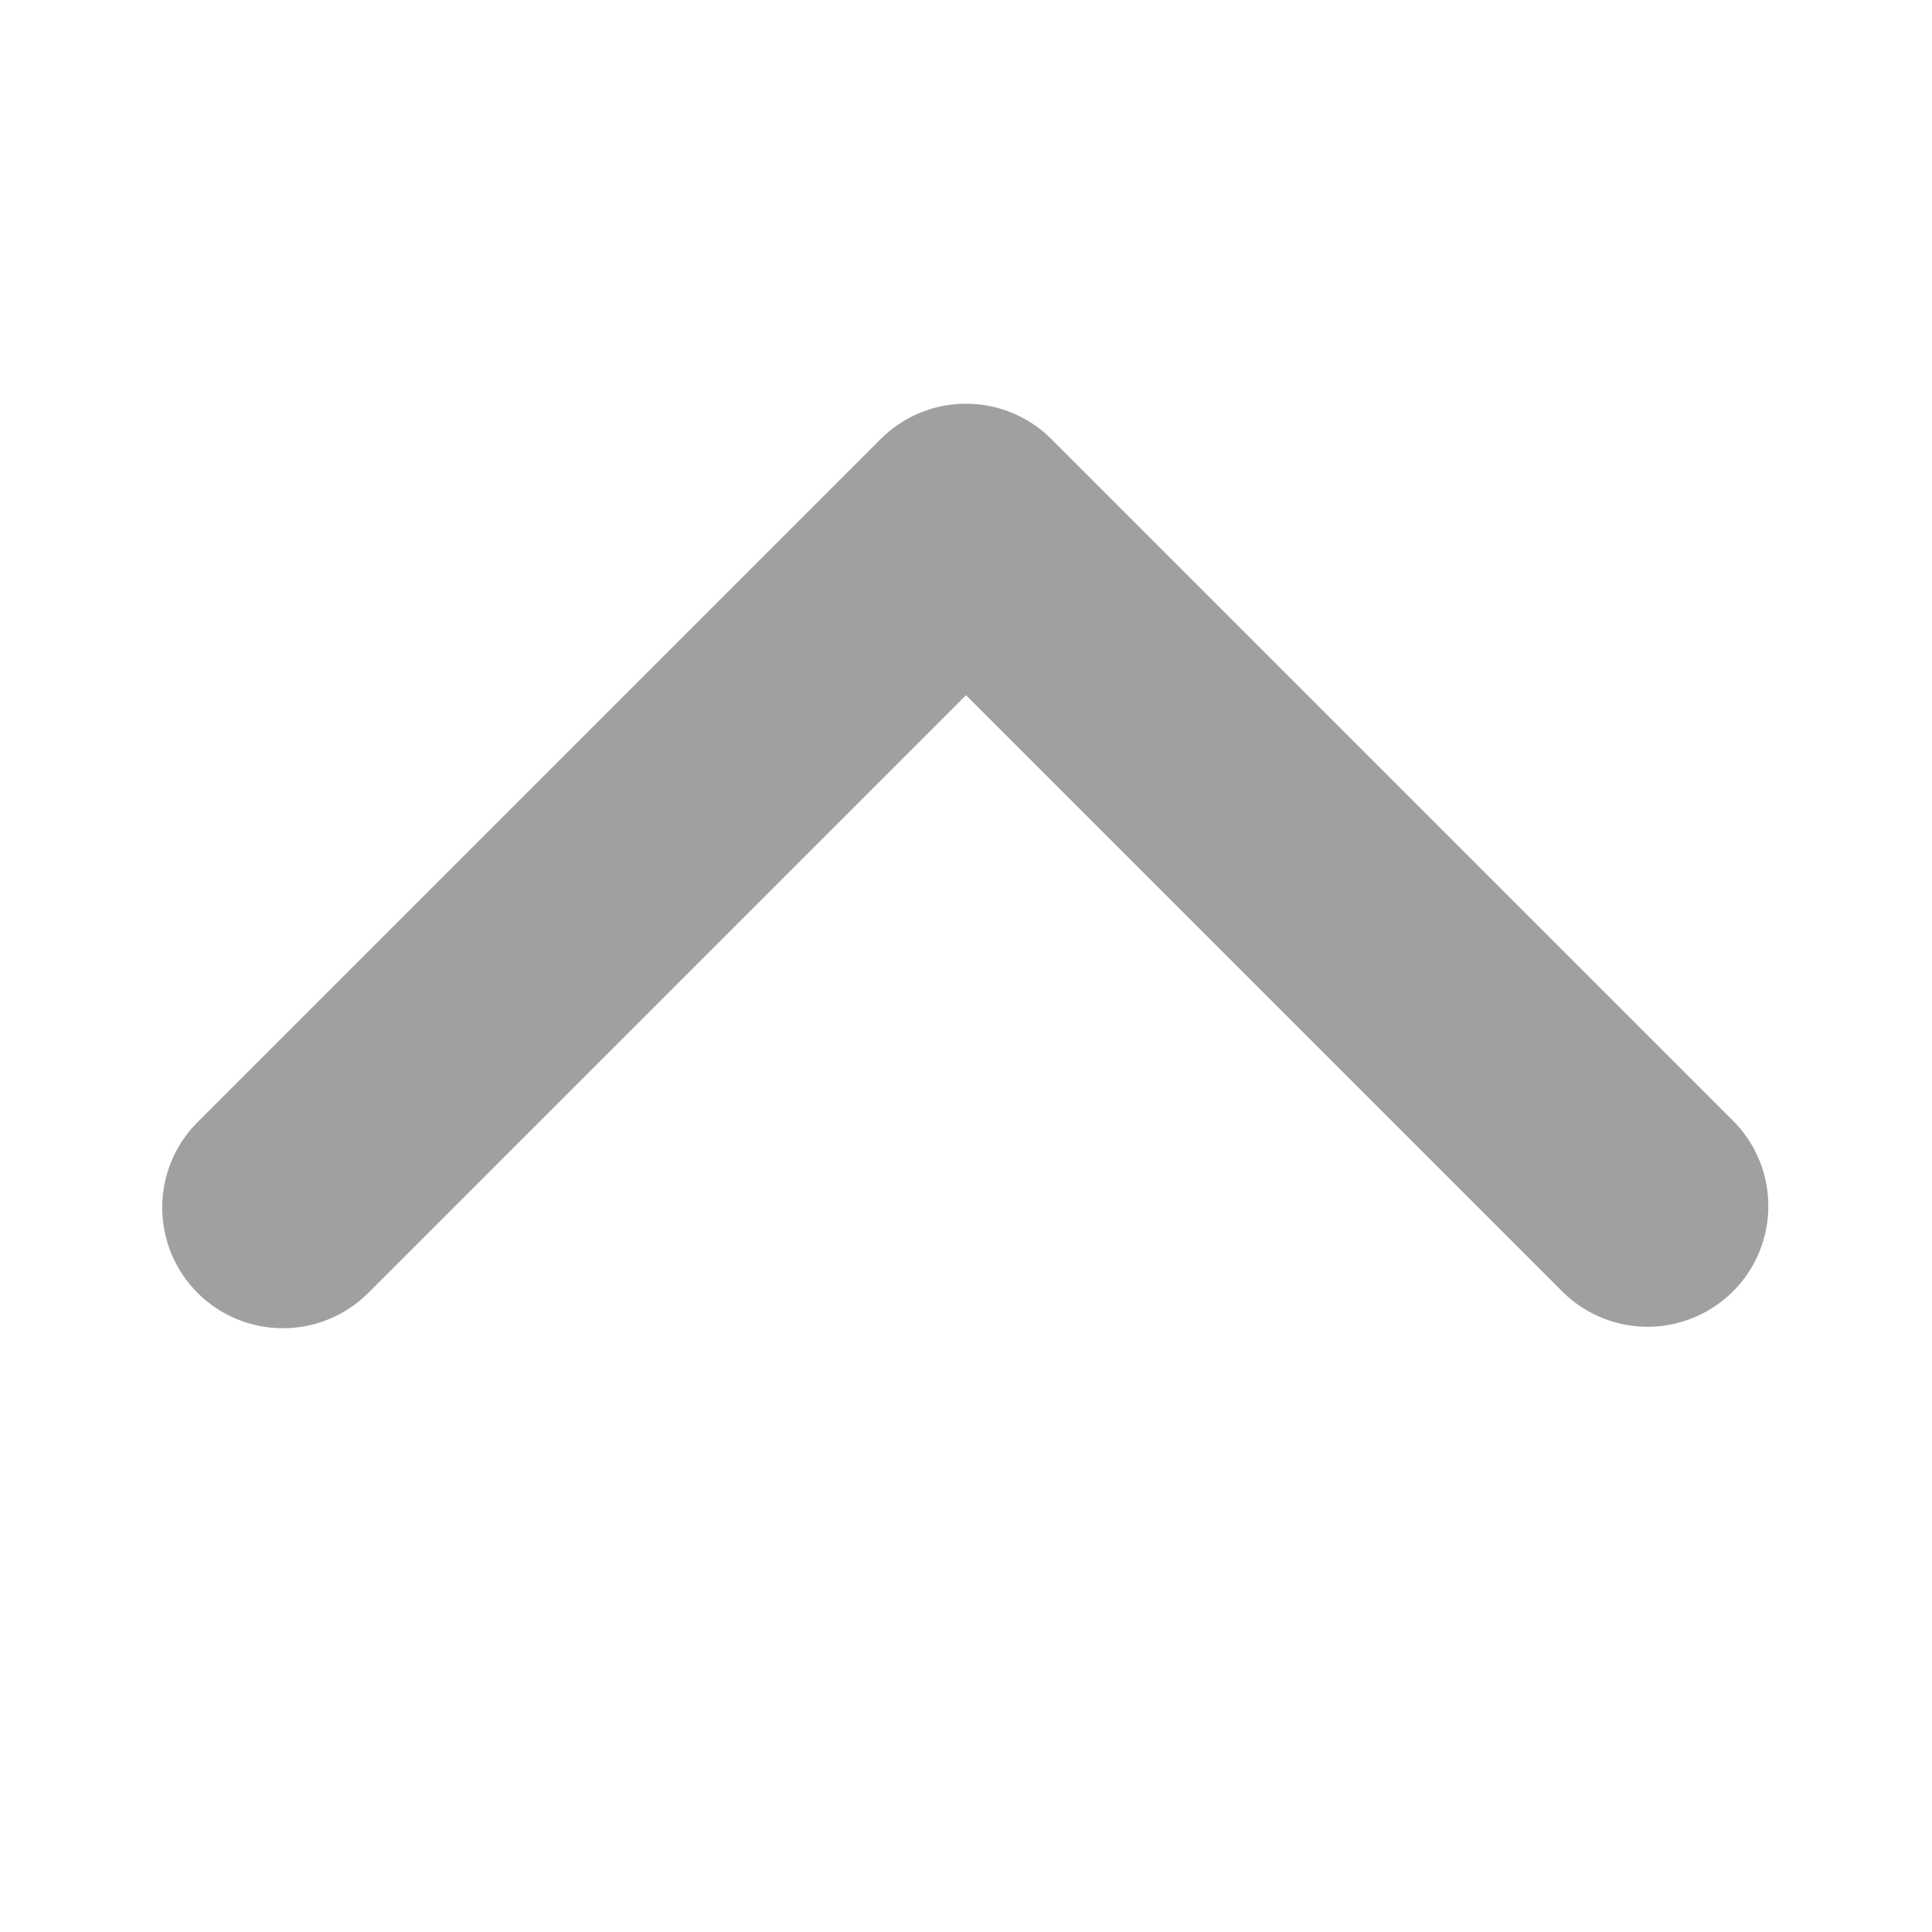
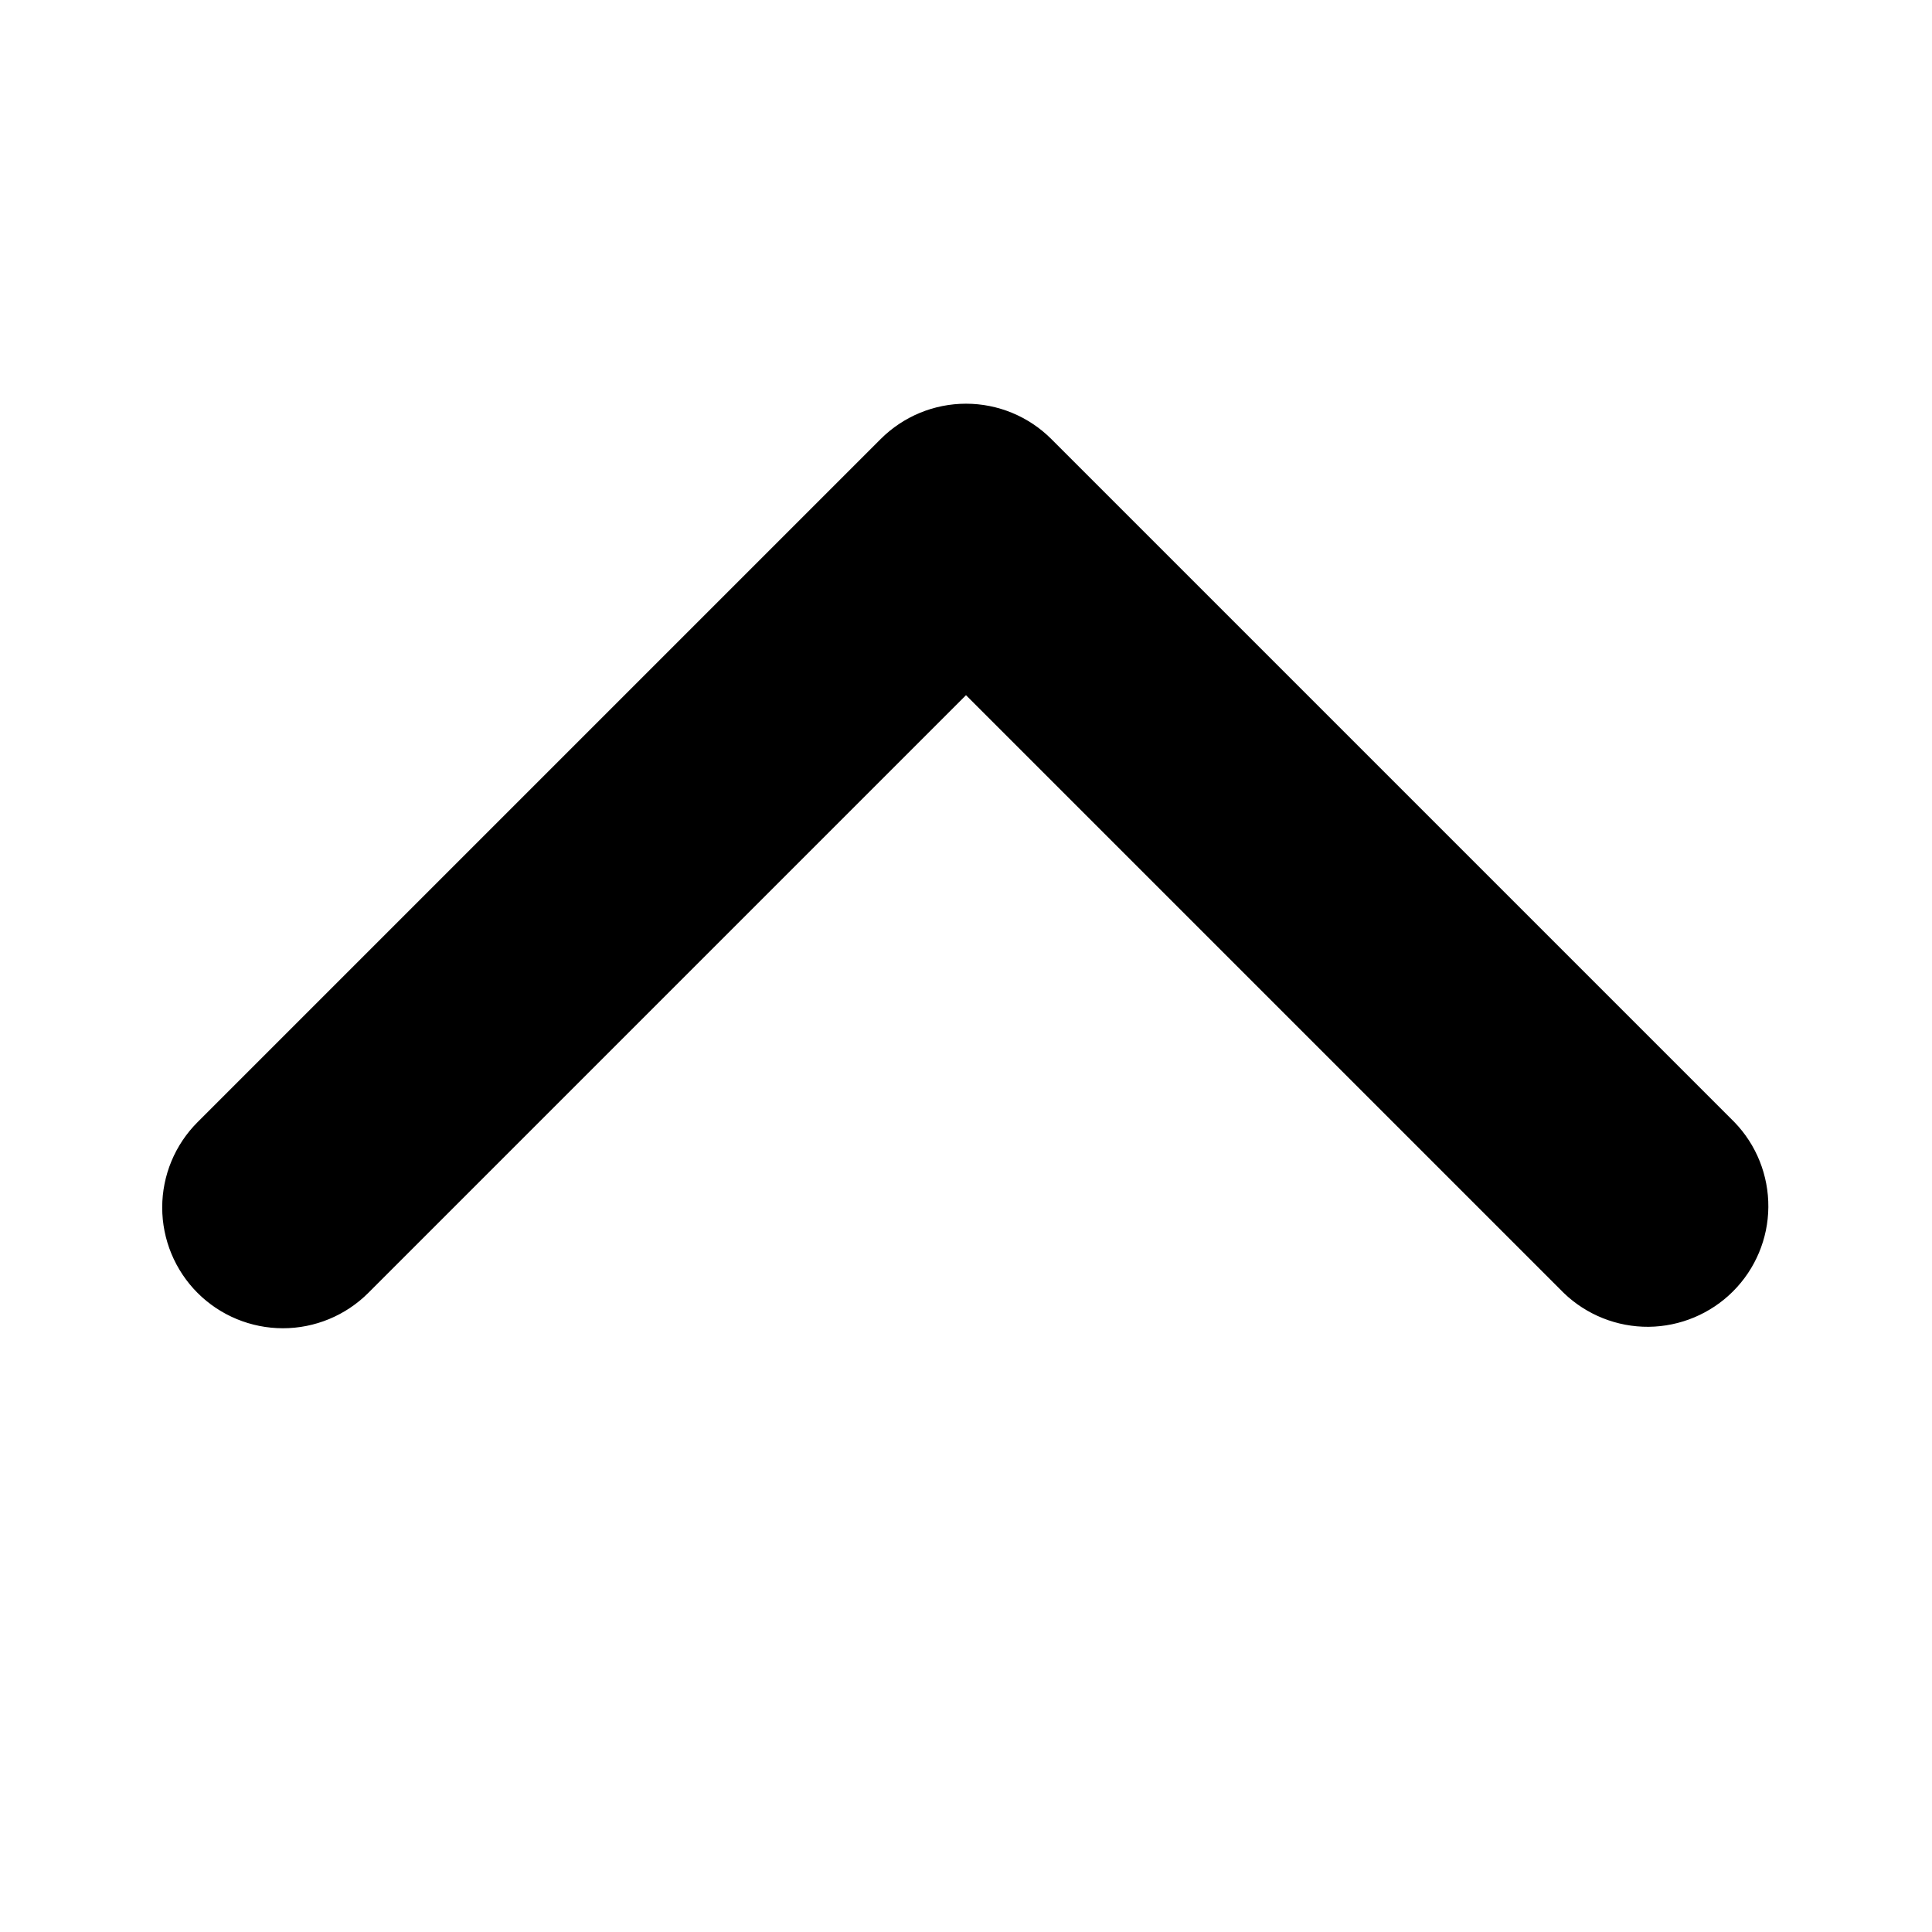
<svg xmlns="http://www.w3.org/2000/svg" width="24" height="24" viewBox="0 0 24 24" fill="none">
-   <path d="M2.454 16.061C2.735 16.342 3.117 16.5 3.515 16.5C3.912 16.5 4.294 16.342 4.575 16.061L12 8.636L19.425 16.061C19.708 16.334 20.087 16.485 20.48 16.482C20.873 16.478 21.25 16.32 21.528 16.042C21.806 15.764 21.964 15.388 21.967 14.995C21.97 14.601 21.819 14.222 21.546 13.94L13.06 5.454C12.779 5.173 12.398 5.015 12 5.015C11.602 5.015 11.221 5.173 10.94 5.454L2.454 13.94C2.173 14.221 2.015 14.602 2.015 15C2.015 15.398 2.173 15.779 2.454 16.061Z" fill="#A0A0A0" />
+   <path d="M2.454 16.061C2.735 16.342 3.117 16.5 3.515 16.5C3.912 16.5 4.294 16.342 4.575 16.061L12 8.636L19.425 16.061C19.708 16.334 20.087 16.485 20.48 16.482C20.873 16.478 21.25 16.32 21.528 16.042C21.806 15.764 21.964 15.388 21.967 14.995C21.97 14.601 21.819 14.222 21.546 13.94L13.06 5.454C12.779 5.173 12.398 5.015 12 5.015C11.602 5.015 11.221 5.173 10.94 5.454L2.454 13.94C2.173 14.221 2.015 14.602 2.015 15C2.015 15.398 2.173 15.779 2.454 16.061Z" fill="currentColor" />
</svg>
